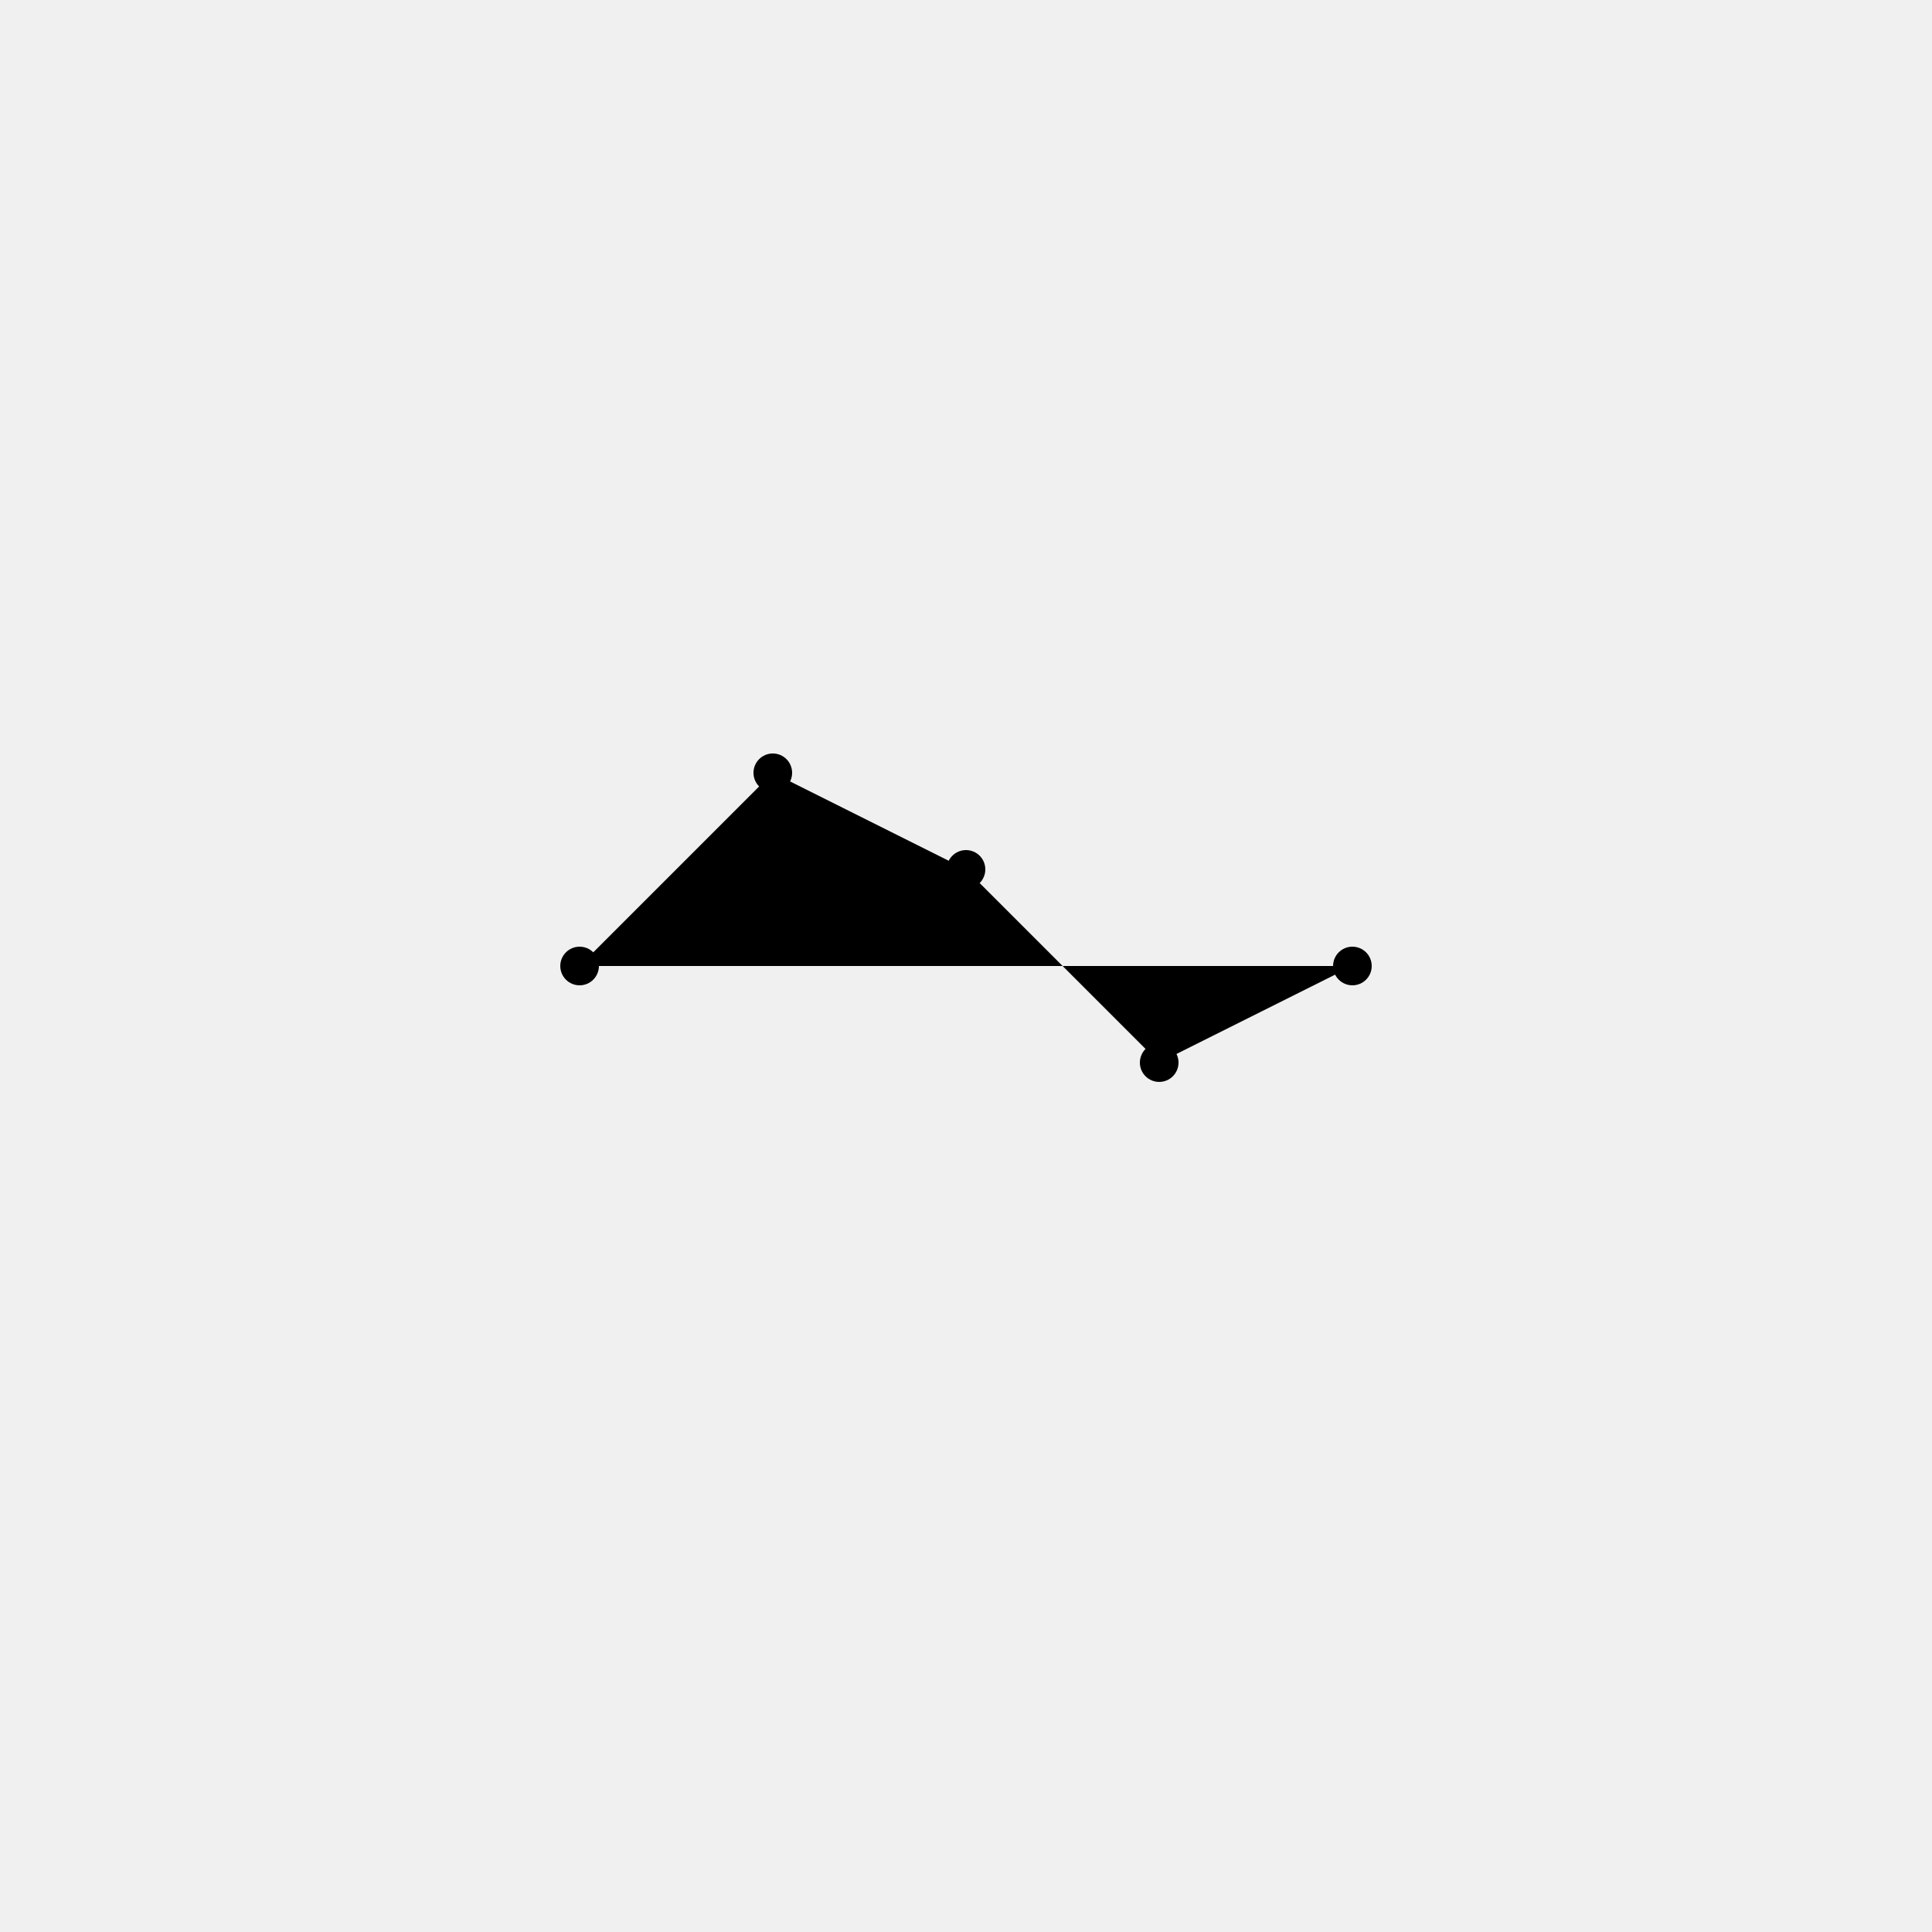
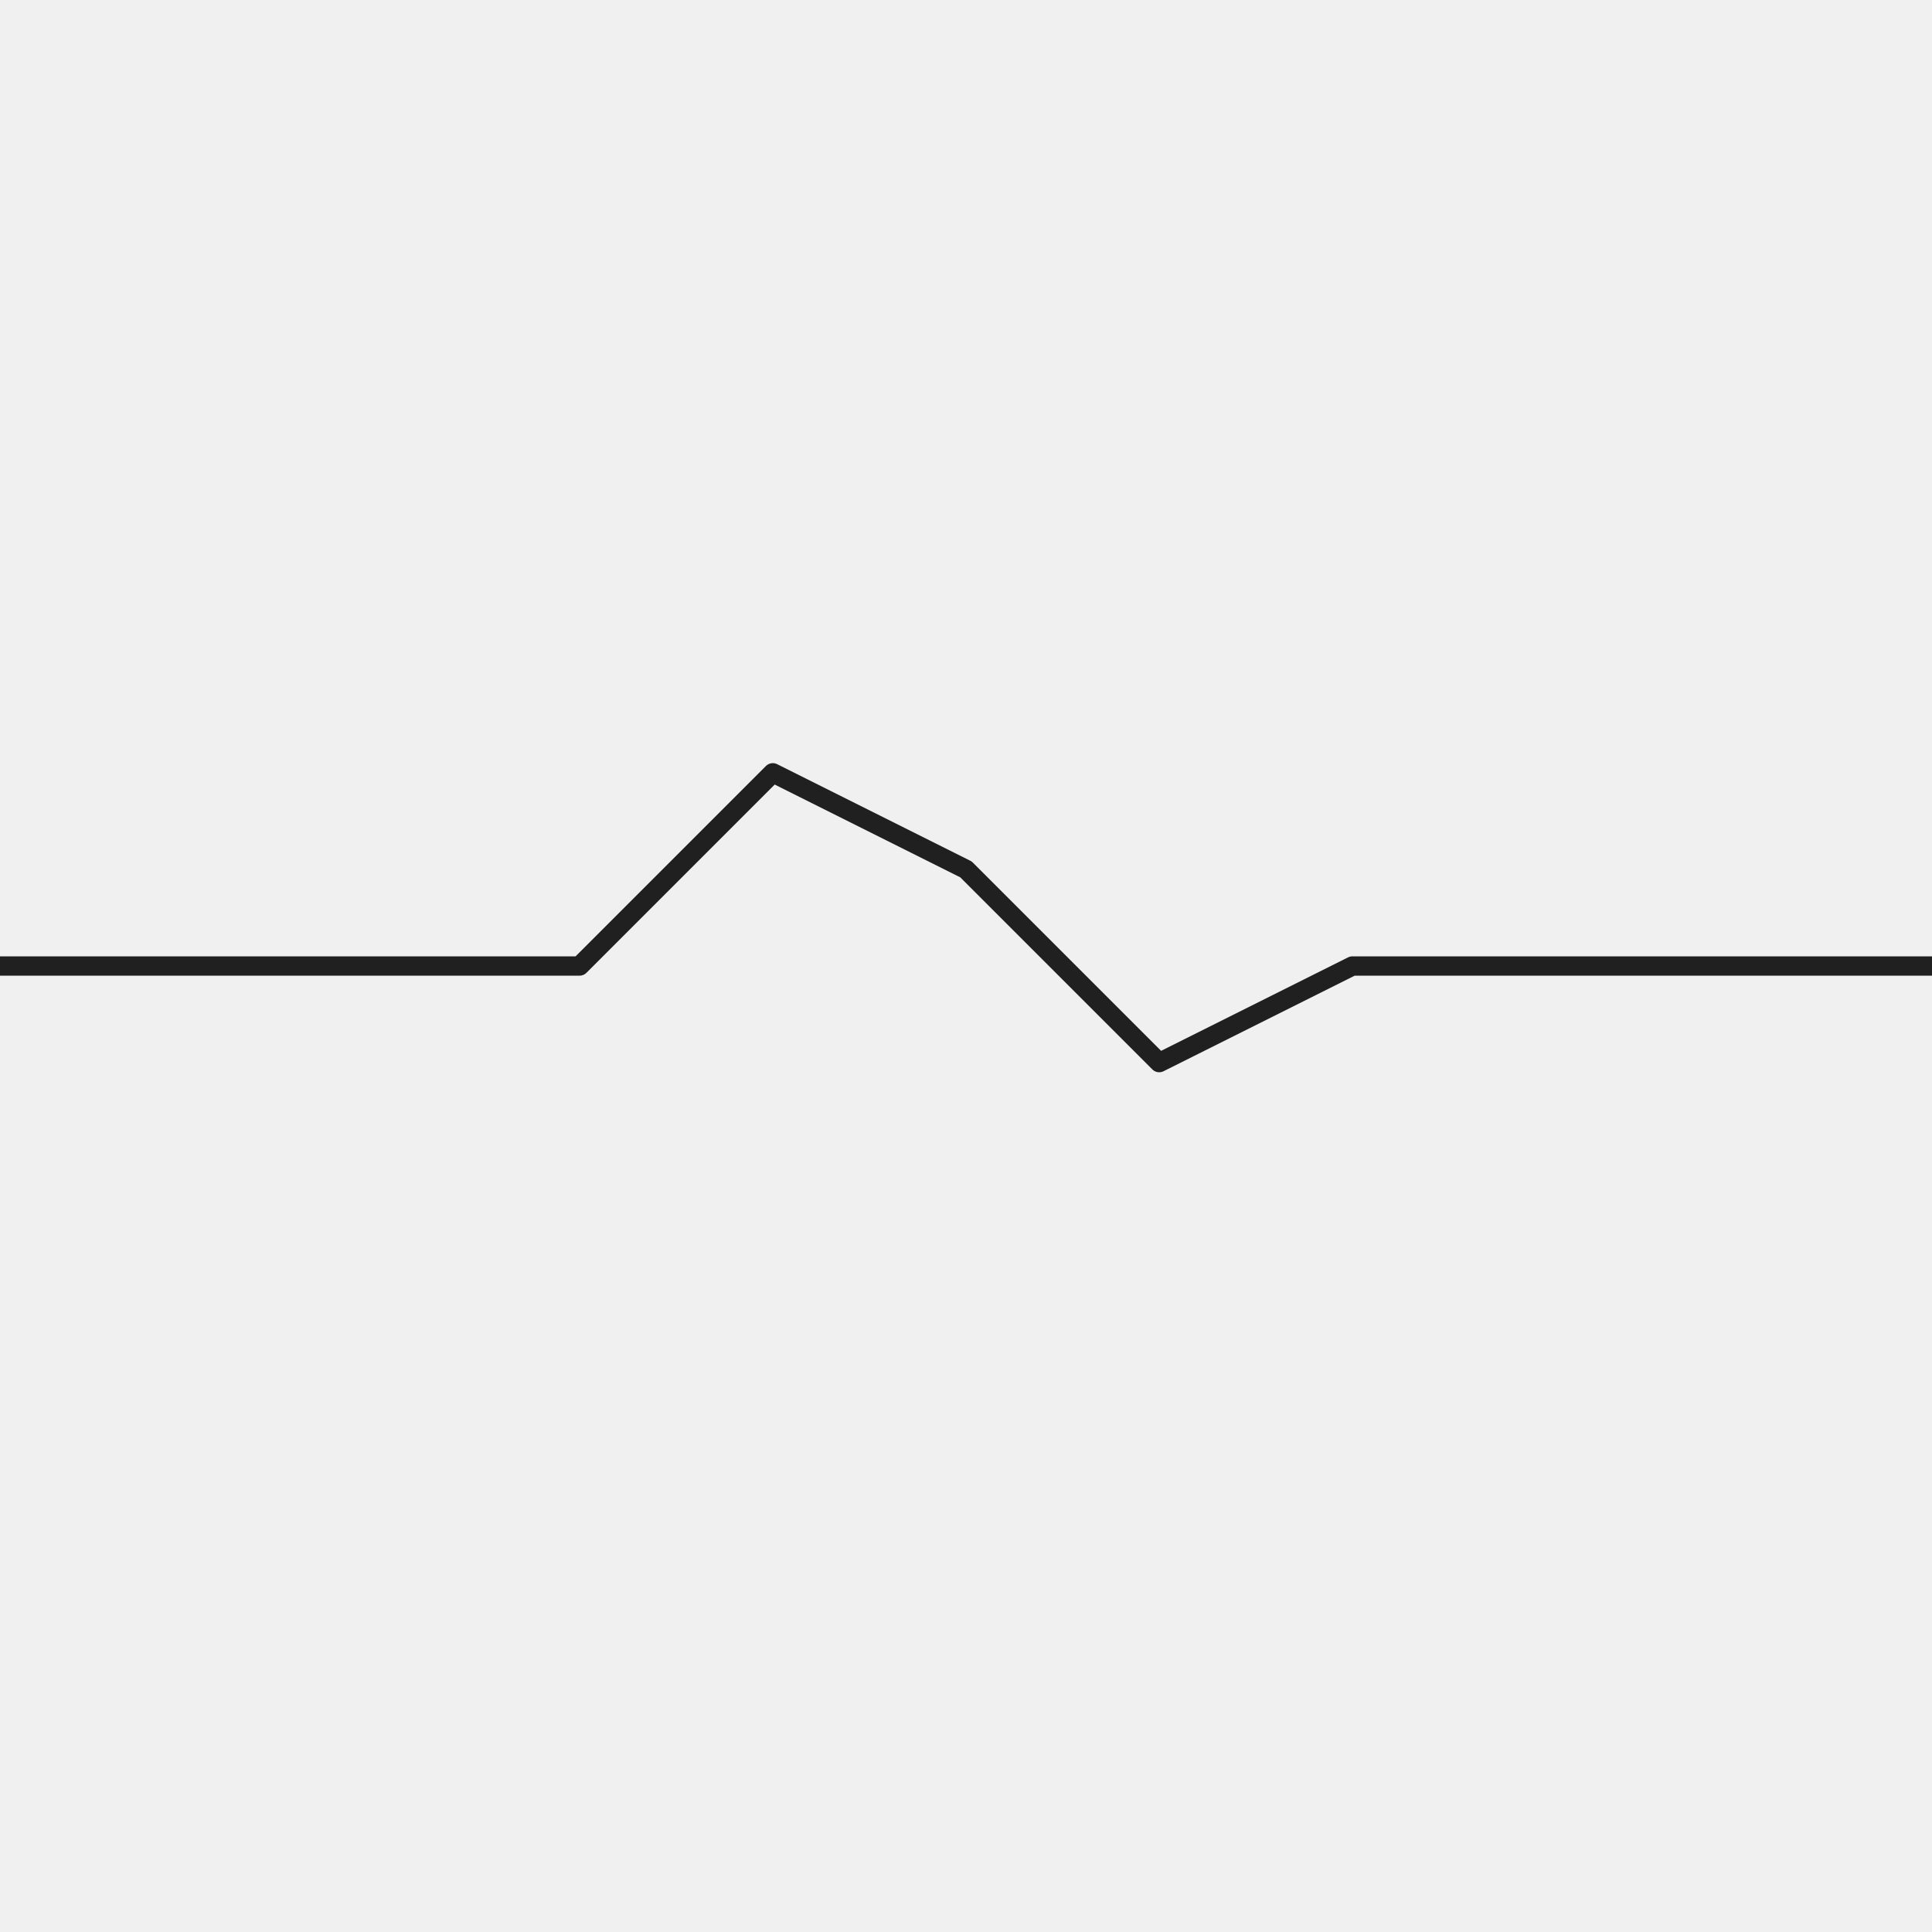
- <svg viewBox="-500 -500 1000 1000" id="path">
-   <path d="       M -1000 0       L -200 0       L -100 -100       L 0 -50       L 100 50       L 200 0       L 1000 0     " />
+ <svg xmlns="http://www.w3.org/2000/svg" viewBox="-500 -500 1000 1000">
+   <style>
+     #path {
+       fill: none;
+       stroke: #202020;
+       stroke-width: 10;
+       stroke-dasharray: 3106.449;
+       stroke-linejoin: round;
+       animation: draw 2s cubic-bezier(0, 0.5, 1, 0.5); forwards;
+     }
+ 
+     @keyframes draw {
+       0% {
+         stroke-dashoffset: 3106.449;
+       }
+       100% {
+         stroke-dashoffset: 0;
+       }
+     }
+ 
+     .grow {
+       transform: scale(0);
+       animation: grow 0.5s ease forwards;
+     }
+ 
+     .dot:nth-of-type(1) &gt; g {
+       animation-delay: 0s;
+     }
+     .dot:nth-of-type(2) &gt; g {
+       animation-delay: 0.25s;
+     }
+     .dot:nth-of-type(3) &gt; g {
+       animation-delay: 0.5s;
+     }
+     .dot:nth-of-type(4) &gt; g {
+       animation-delay: 0.75s;
+     }
+     .dot:nth-of-type(5) &gt; g {
+       animation-delay: 1s;
+     }
+ 
+     @keyframes grow {
+       0% {
+         transform: scale(0);
+       }
+       50% {
+         transform: scale(2);
+       }
+       100% {
+         transform: scale(1);
+       }
+     }
+ 
+     .outer {
+       fill: #202020;
+     }
+ 
+     .inner {
+       fill: #ffffff;
+     }
+   </style>
+   <path id="path" d="       M -1500 0       L -200 0       L -100 -100       L 0 -50       L 100 50       L 200 0       L 1500 0     " />
  <g class="dot" transform="translate(-200,0)">
-     <g>
-       <circle cx="0" cy="0" r="10" />
-       <circle cx="0" cy="0" r="5" />
+     <g class="grow">
+       <circle class="outer" cx="0" cy="0" r="10" />
+       <circle class="inner" cx="0" cy="0" r="5" />
    </g>
  </g>
  <g class="dot" transform="translate(-100,-100)">
-     <g>
-       <circle cx="0" cy="0" r="10" />
-       <circle cx="0" cy="0" r="5" />
+     <g class="grow">
+       <circle class="outer" cx="0" cy="0" r="10" />
+       <circle class="inner" cx="0" cy="0" r="5" />
    </g>
  </g>
  <g class="dot" transform="translate(0,-50)">
-     <g>
-       <circle cx="0" cy="0" r="10" />
-       <circle cx="0" cy="0" r="5" />
+     <g class="grow">
+       <circle class="outer" cx="0" cy="0" r="10" />
+       <circle class="inner" cx="0" cy="0" r="5" />
    </g>
  </g>
  <g class="dot" transform="translate(100,50)">
-     <g>
-       <circle cx="0" cy="0" r="10" />
-       <circle cx="0" cy="0" r="5" />
+     <g class="grow">
+       <circle class="outer" cx="0" cy="0" r="10" />
+       <circle class="inner" cx="0" cy="0" r="5" />
    </g>
  </g>
  <g class="dot" transform="translate(200,0)">
-     <g>
-       <circle cx="0" cy="0" r="10" />
-       <circle cx="0" cy="0" r="5" />
+     <g class="grow">
+       <circle class="outer" cx="0" cy="0" r="10" />
+       <circle class="inner" cx="0" cy="0" r="5" />
    </g>
  </g>
</svg>
